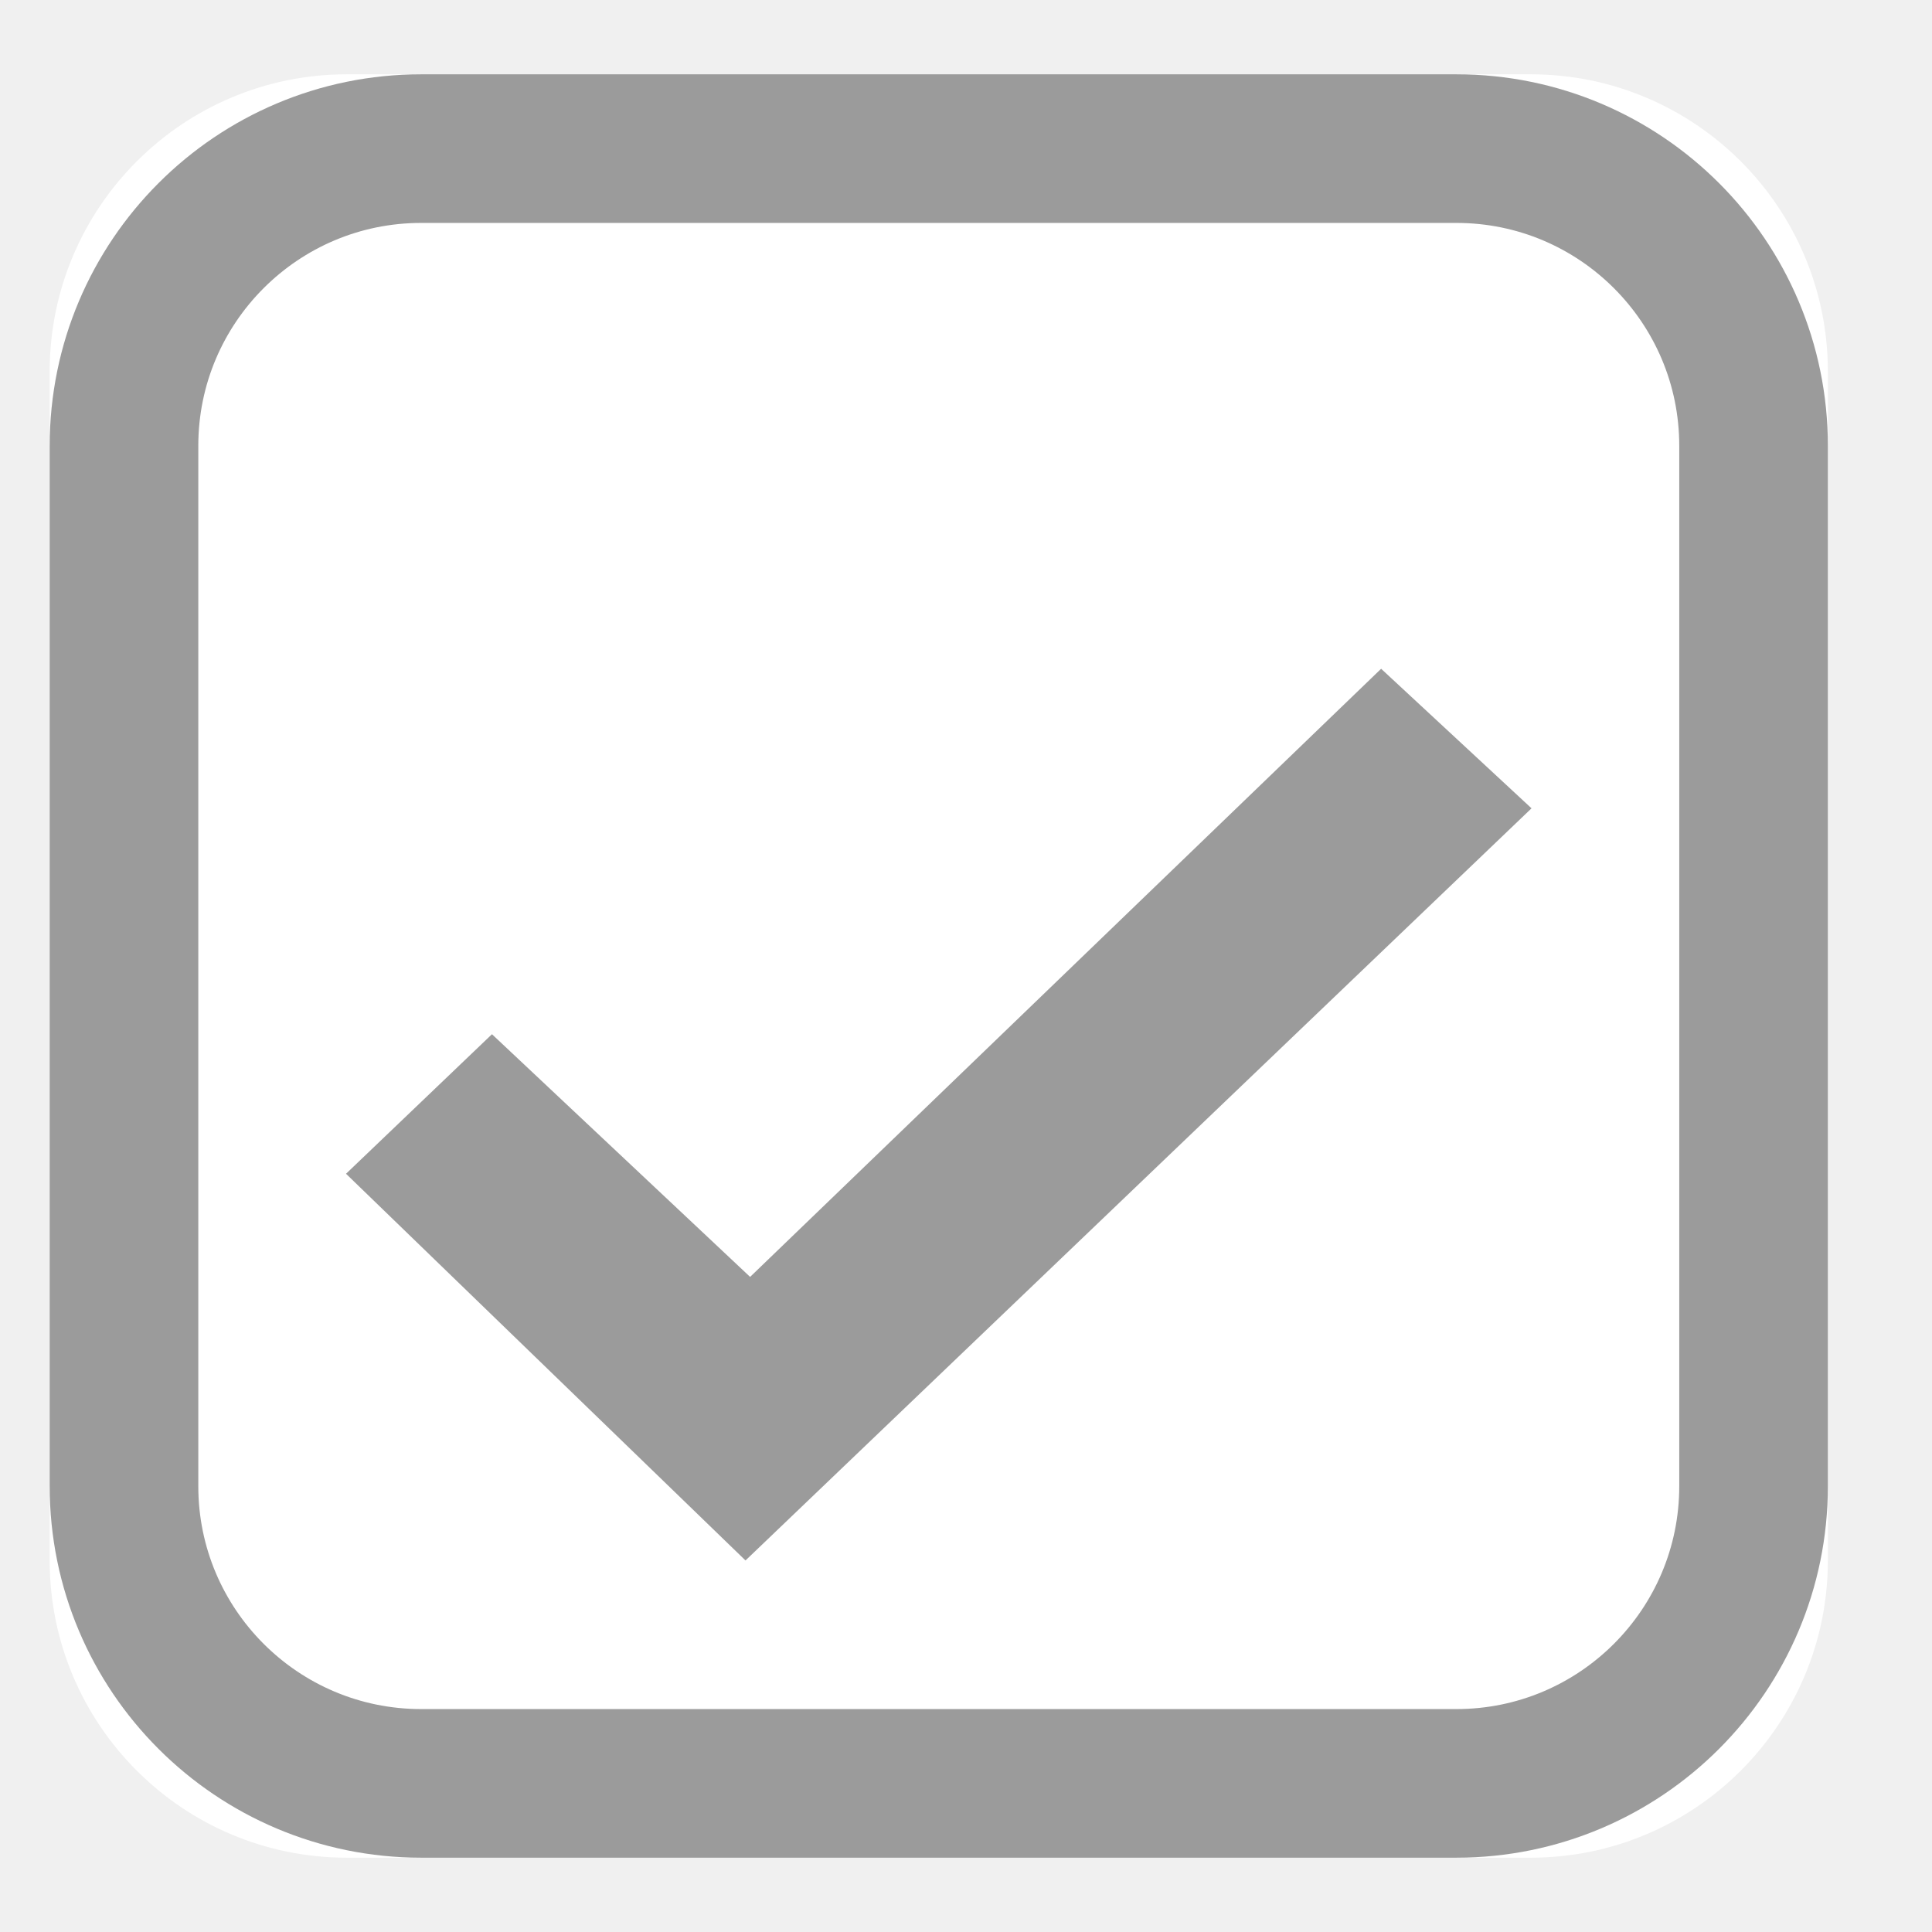
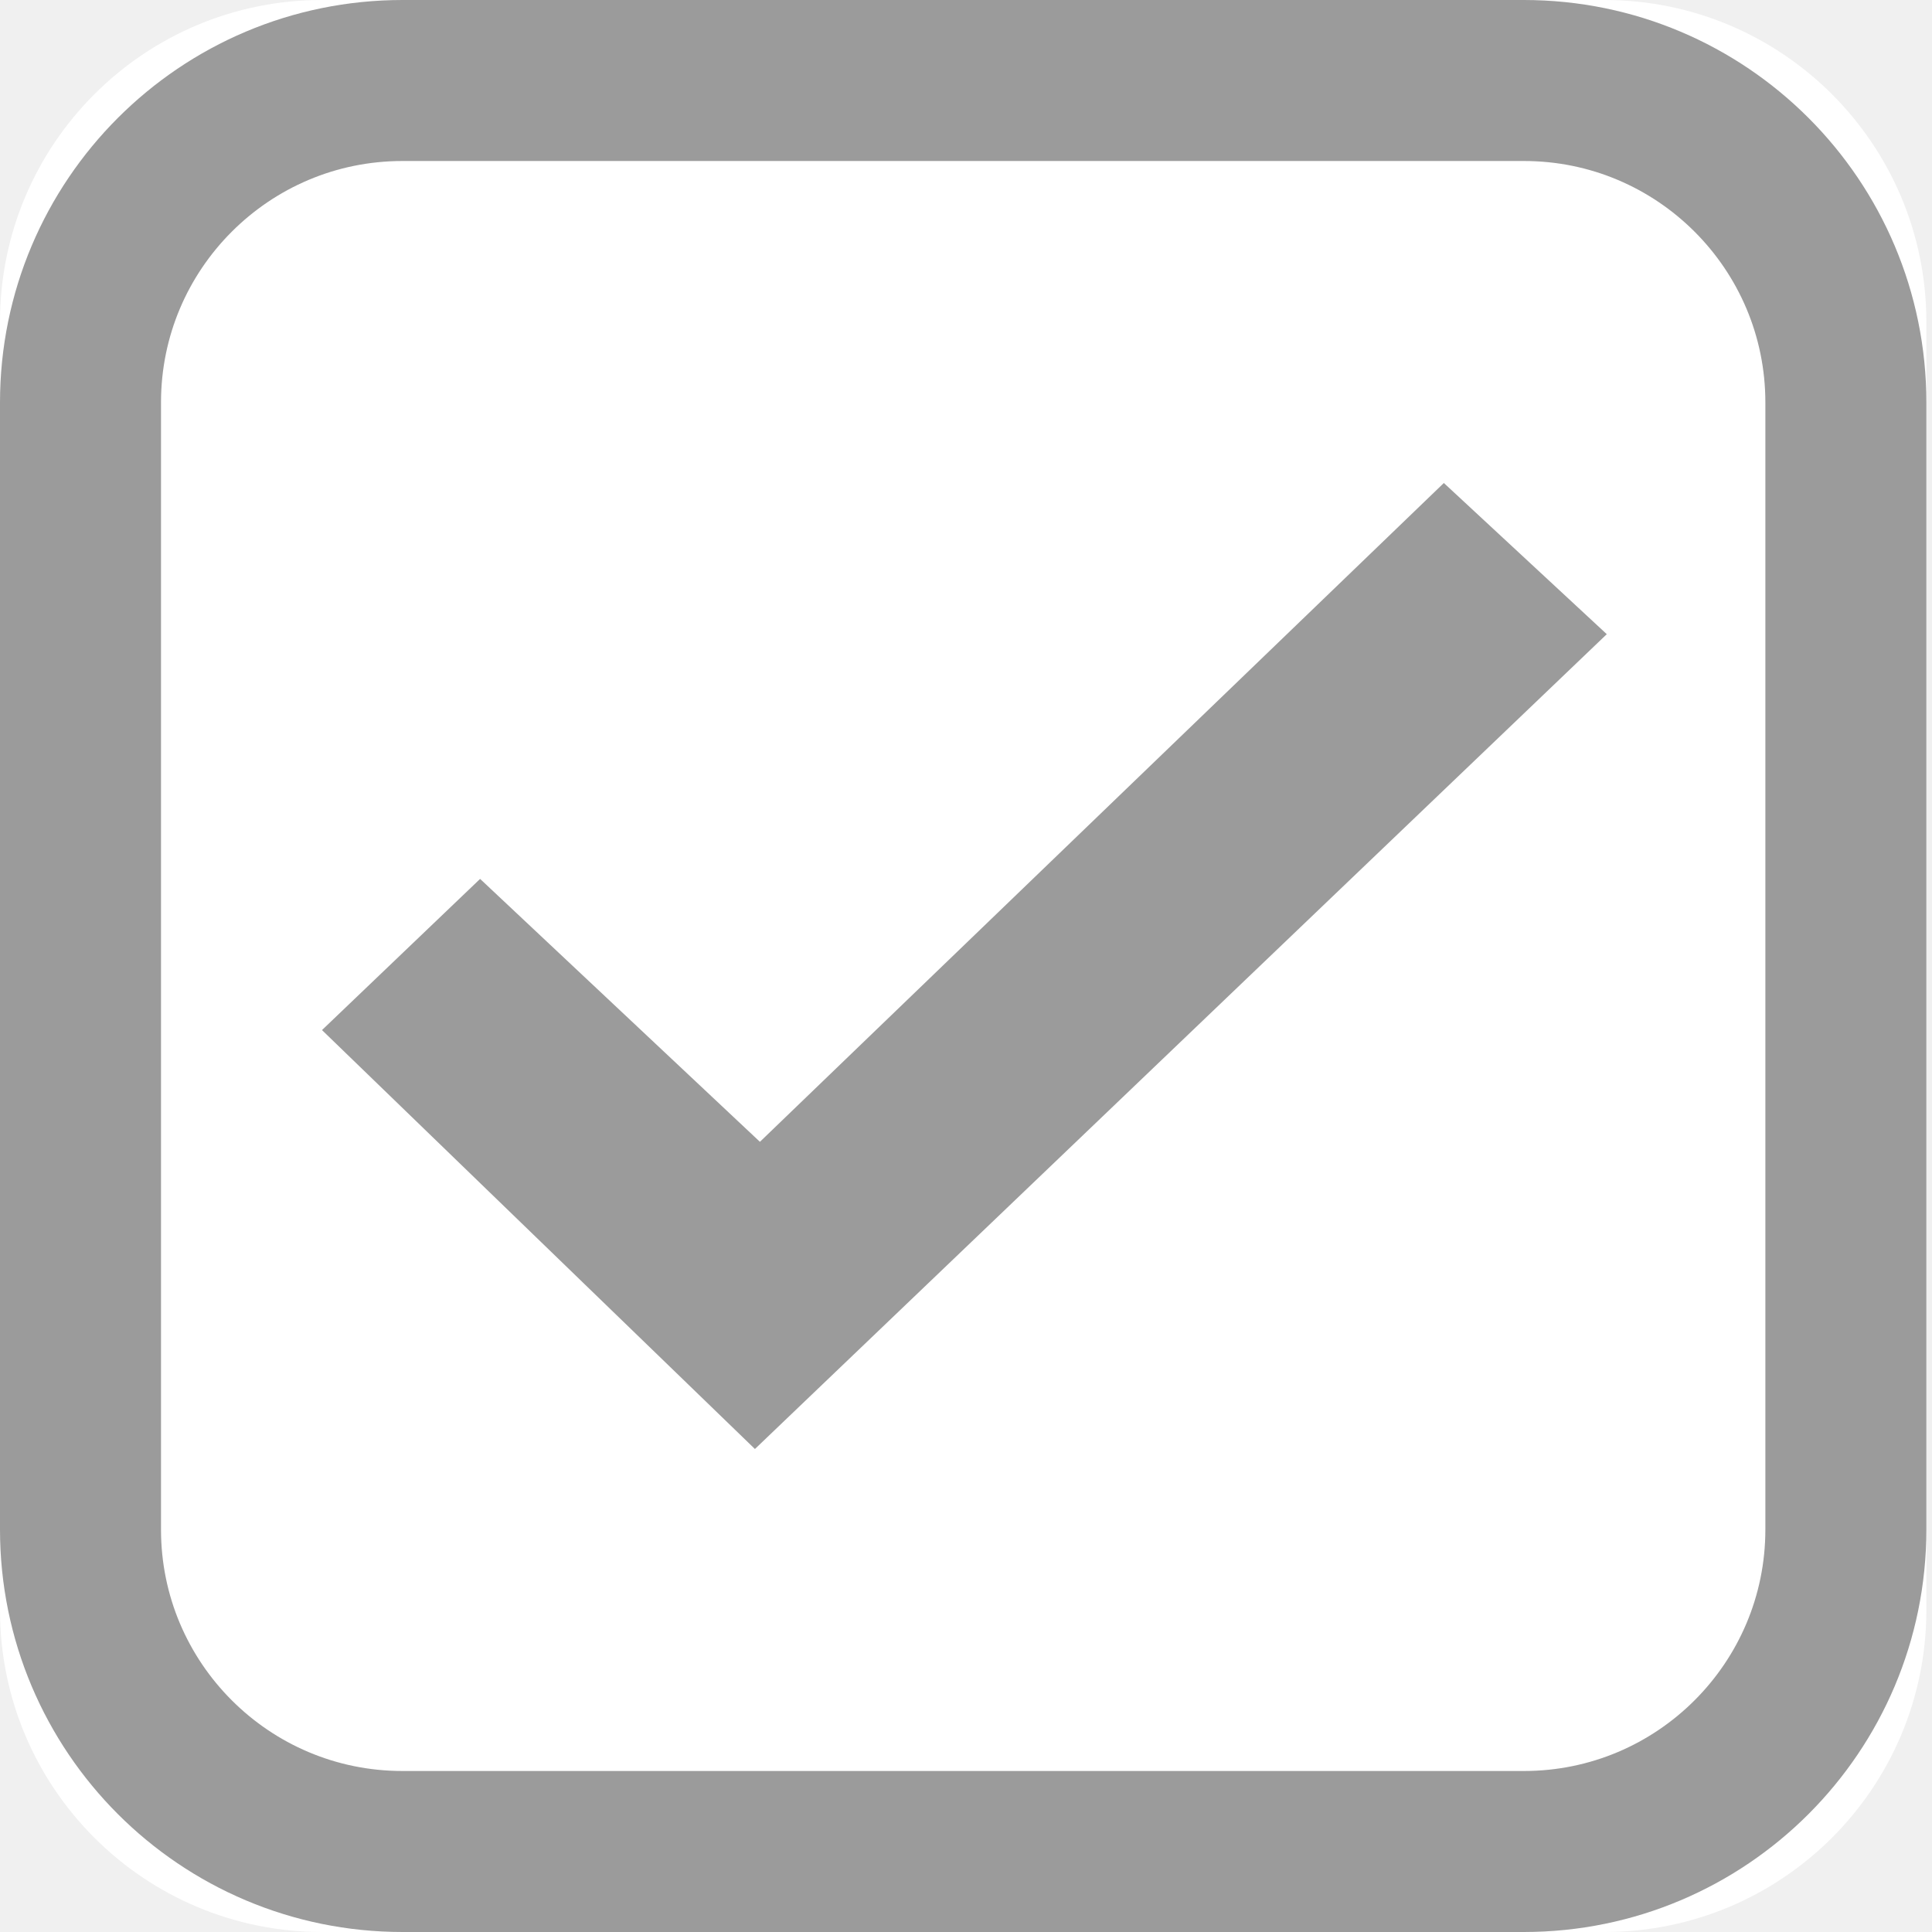
- <svg xmlns="http://www.w3.org/2000/svg" xmlns:xlink="http://www.w3.org/1999/xlink" width="13px" height="13px" viewBox="0 0 13 13" version="1.1">
-   <defs>
-     <rect id="path-1" x="0" y="0" width="11.965" height="12" rx="2" />
-   </defs>
-   <g id="Answer-selector" stroke="none" stroke-width="1" fill="none" fill-rule="evenodd">
-     <g id="selector-04" transform="translate(-210, -231)">
-       <g id="menu" transform="translate(153, 175)">
-         <g id="Group-5" transform="translate(16.95308, 48)">
-           <g id="Group-9" transform="translate(19.44281, 8.5)">
-             <g id="Group-4" transform="translate(20.93842, 0)">
-               <g id="Rectangle-4">
-                 <use fill="#FFFFFF" fill-rule="evenodd" xlink:href="#path-1" />
-                 <rect stroke="#9B9B9B" stroke-width="1" x="0.5" y="0.5" width="10.965" height="11" rx="2" />
-               </g>
-               <polygon id="Shape-Copy-4" fill="#9B9B9B" points="8.959 4 4.713 8.092 2.976 6.459 1.994 7.398 4.682 10 9.971 4.939" />
-             </g>
-           </g>
+ <svg xmlns="http://www.w3.org/2000/svg" width="12px" height="12px" viewBox="0 0 12 12" version="1.1">
+   <defs />
+   <g id="Page-1" stroke="none" stroke-width="1" fill="none" fill-rule="evenodd">
+     <g id="checkbox">
+       <g id="Rectangle-4">
+         <g id="path-1-link" fill="#FFFFFF">
+           <rect id="path-1" x="0" y="0" width="11.965" height="12" rx="2" />
        </g>
+         <rect id="Rectangle-path" stroke="#9B9B9B" x="0.5" y="0.5" width="10.965" height="11" rx="2" />
      </g>
+       <polygon id="Shape-Copy-4" fill="#9B9B9B" fill-rule="nonzero" points="8.968 3 4.72 7.092 2.982 5.459 2 6.398 4.689 9 9.98 3.939" />
    </g>
  </g>
</svg>
